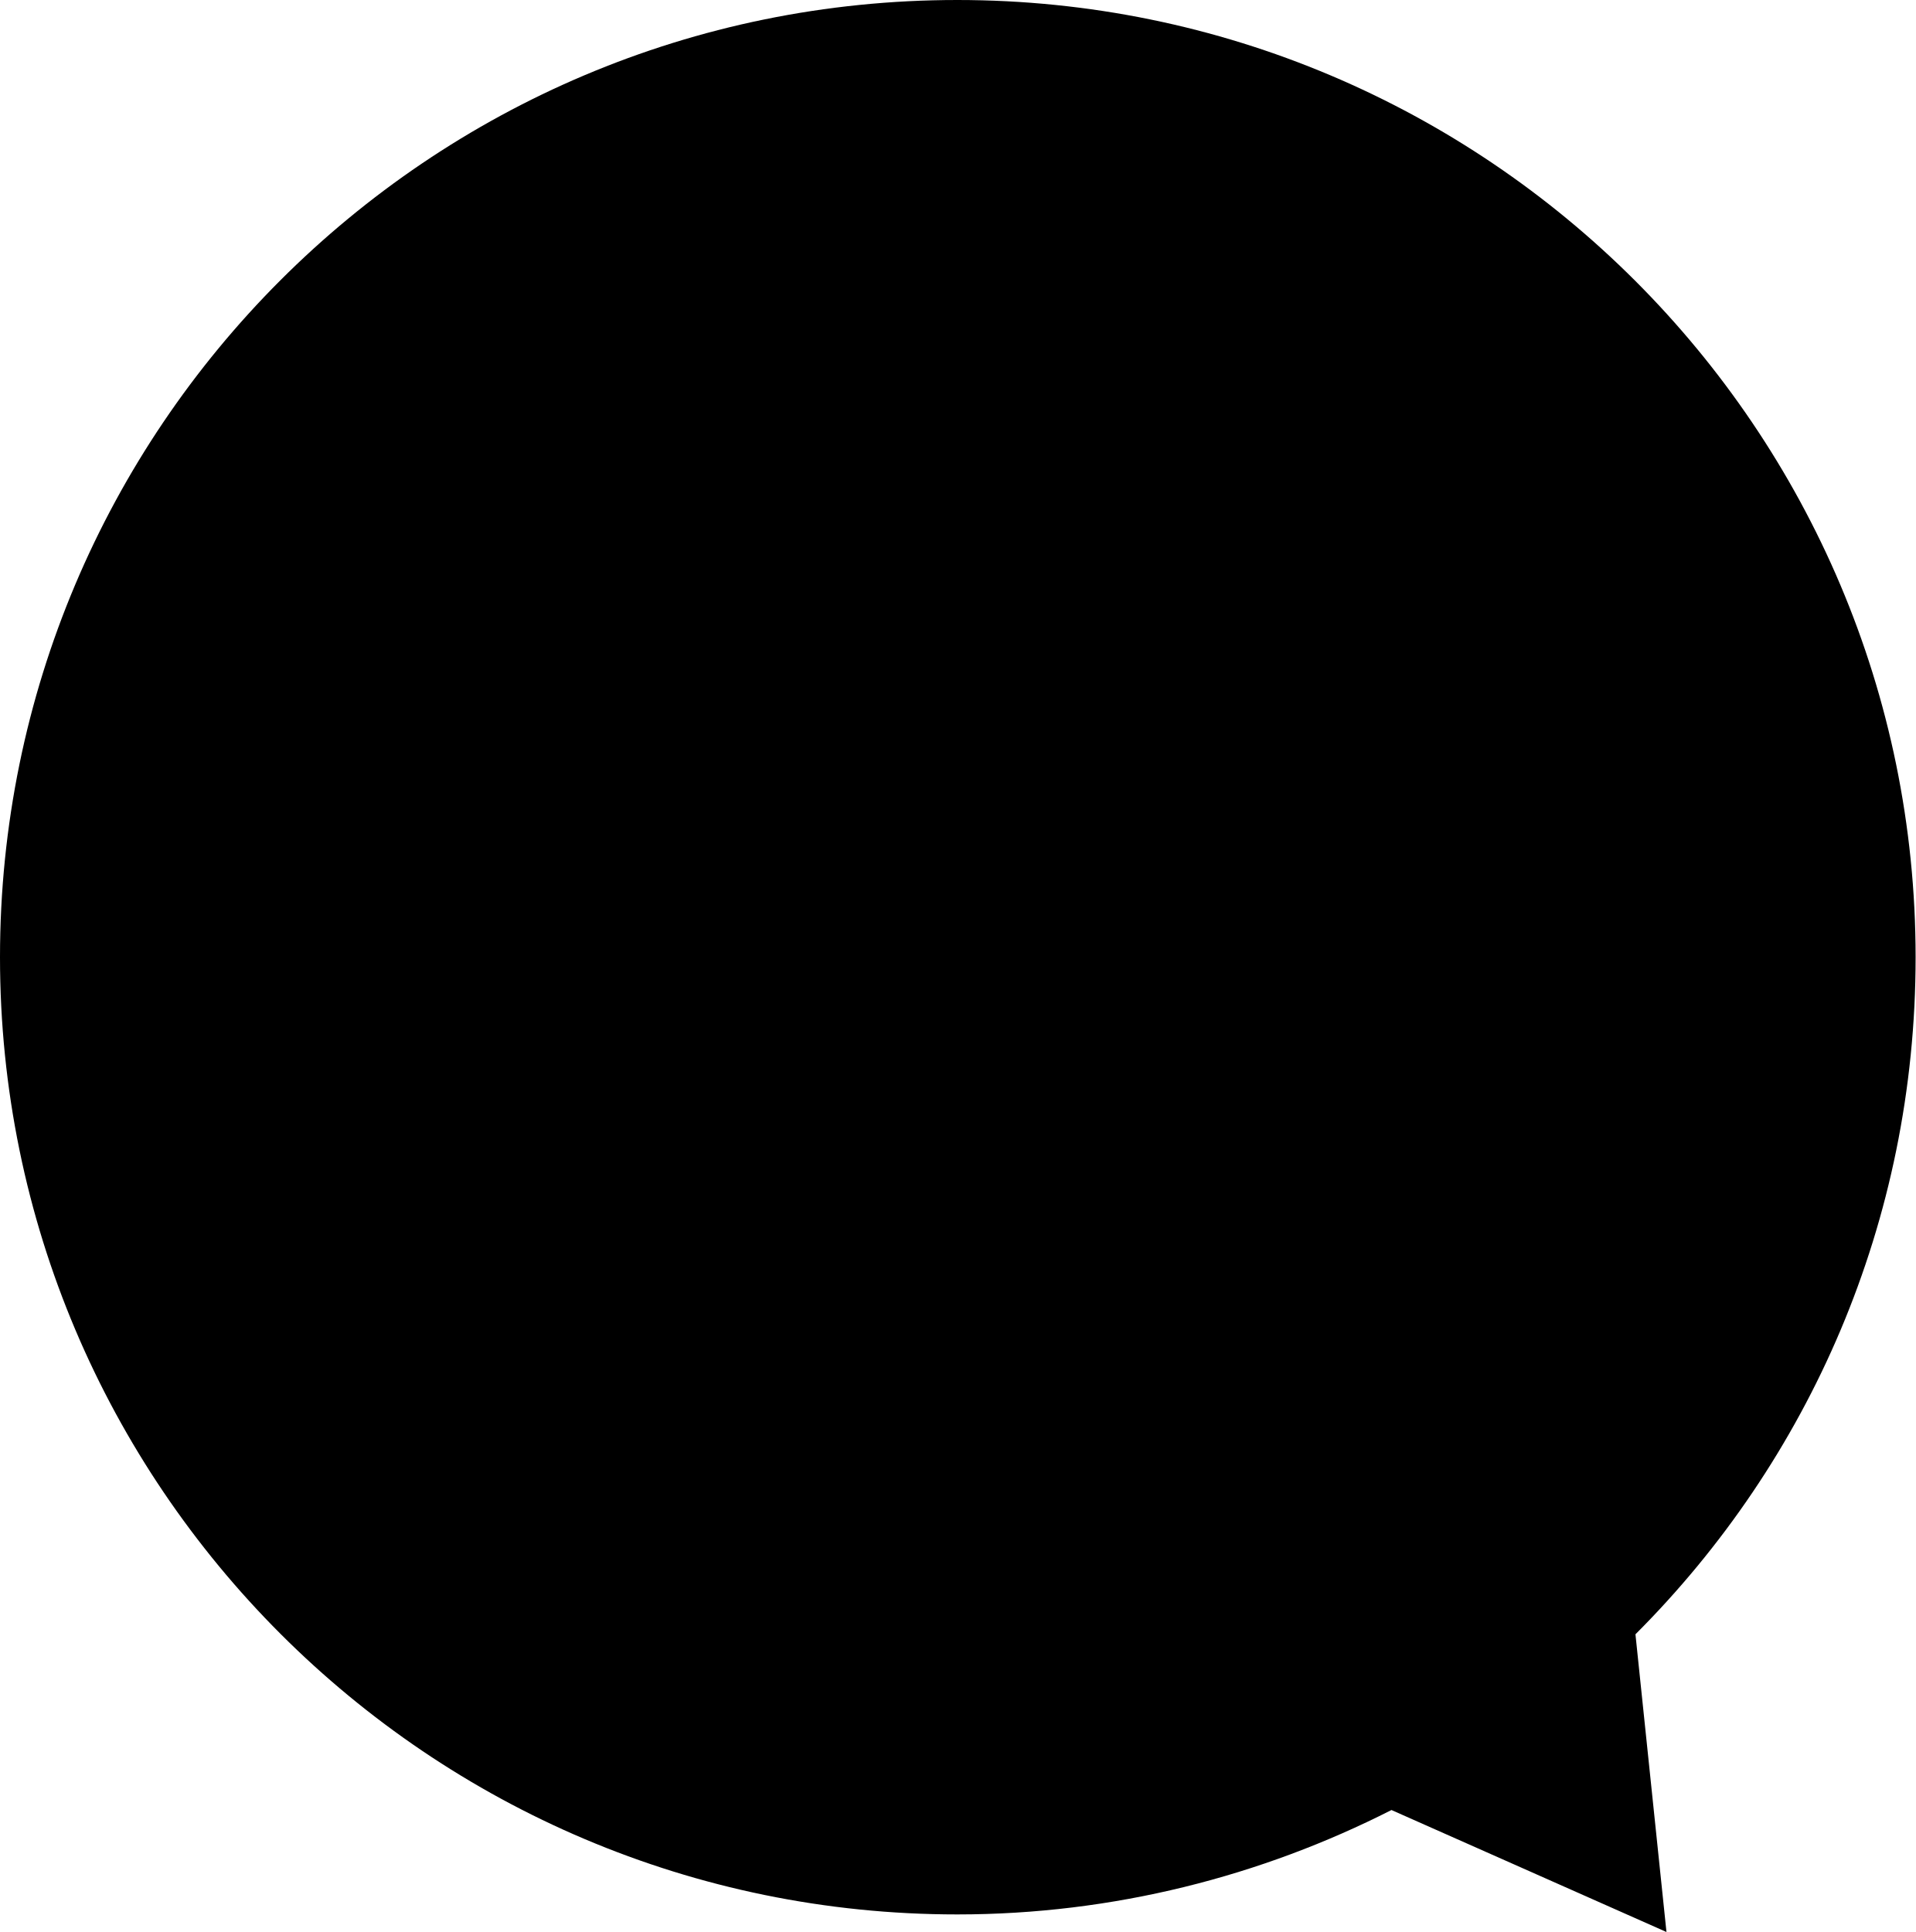
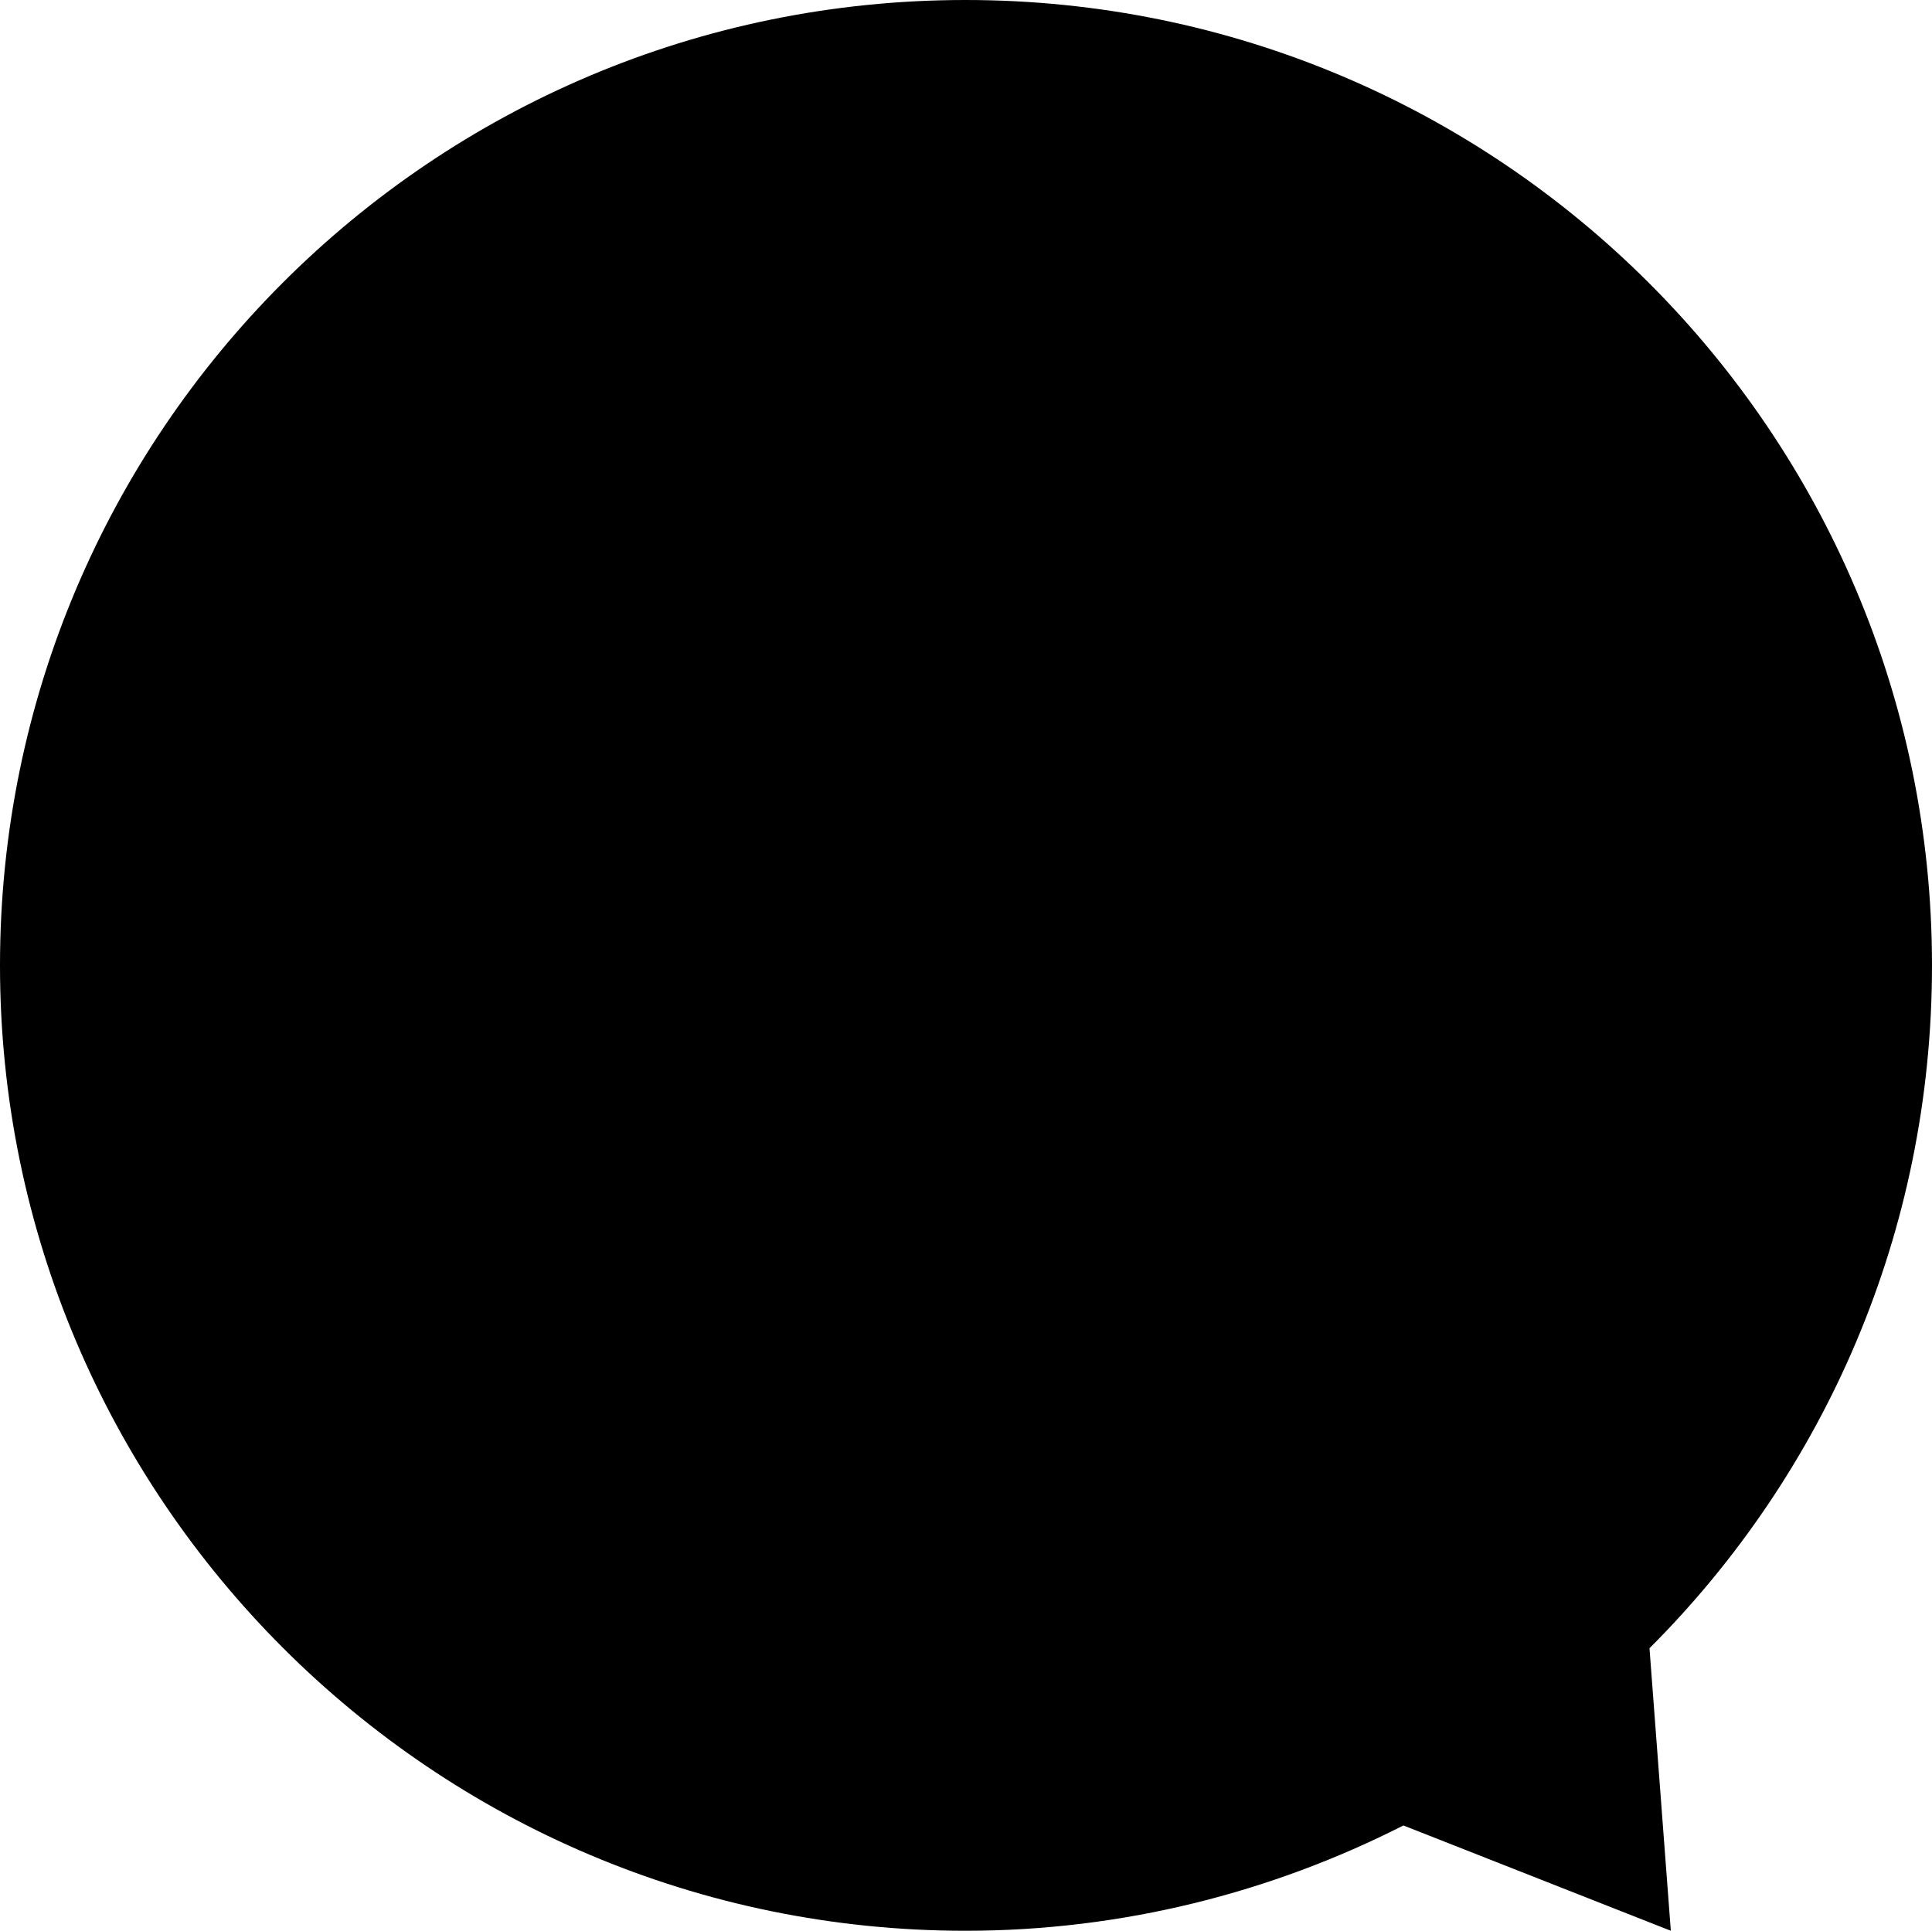
- <svg xmlns="http://www.w3.org/2000/svg" width="461" height="465" viewBox="0 0 461 465" fill="none">
-   <path d="M393.579 393.347C435.375 351.549 461 294.077 461 230.385C461 103.25 357.754 0 230.376 0C102.997 0 0 103.25 0 230.385C0 357.52 103.246 460.77 230.376 460.77C267.942 460.77 303.519 451.565 334.866 435.642L401.043 465L393.579 393.347Z" fill="black" />
+ <svg xmlns="http://www.w3.org/2000/svg" id="Layer_1" viewBox="0 0 461 460.77">
+   <path d="M393.58,393.35c41.8-41.8,67.42-99.27,67.42-162.96C461,103.25,357.75,0,230.38,0S0,103.25,0,230.38s103.25,230.38,230.38,230.38c37.57,0,73.14-9.2,104.49-25.13l63.81,25.13-5.09-67.42Z" />
</svg>
